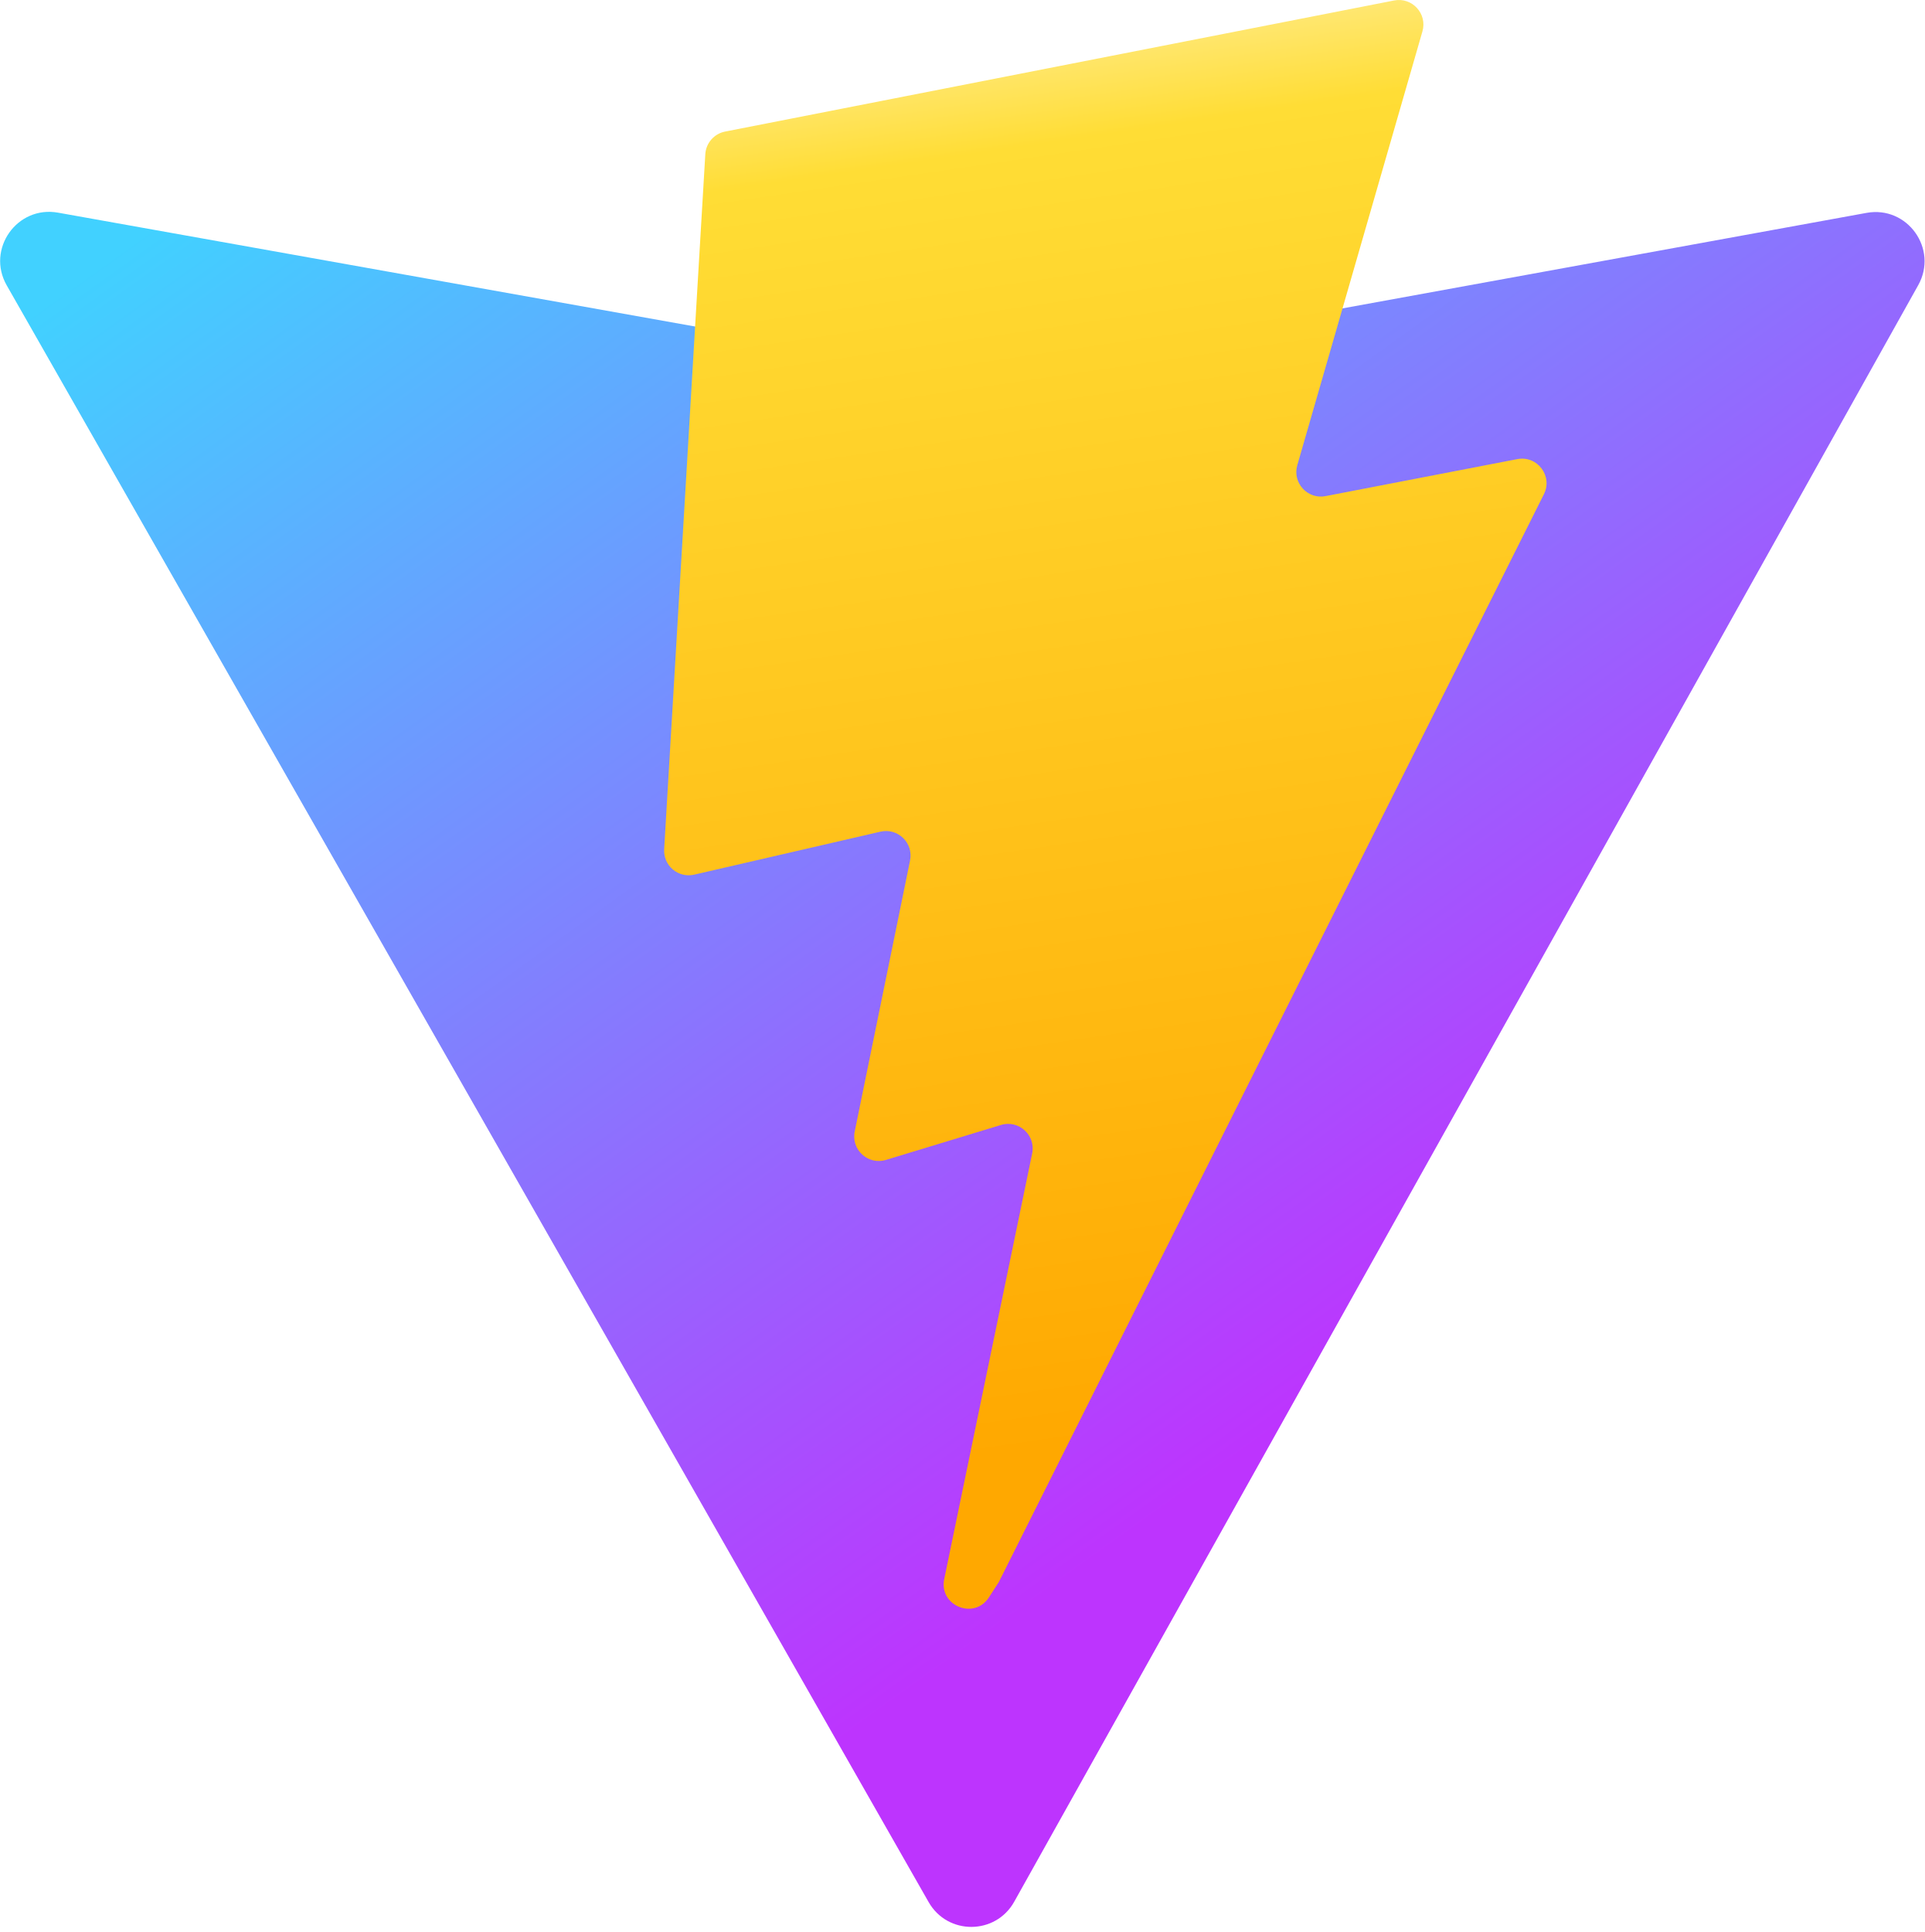
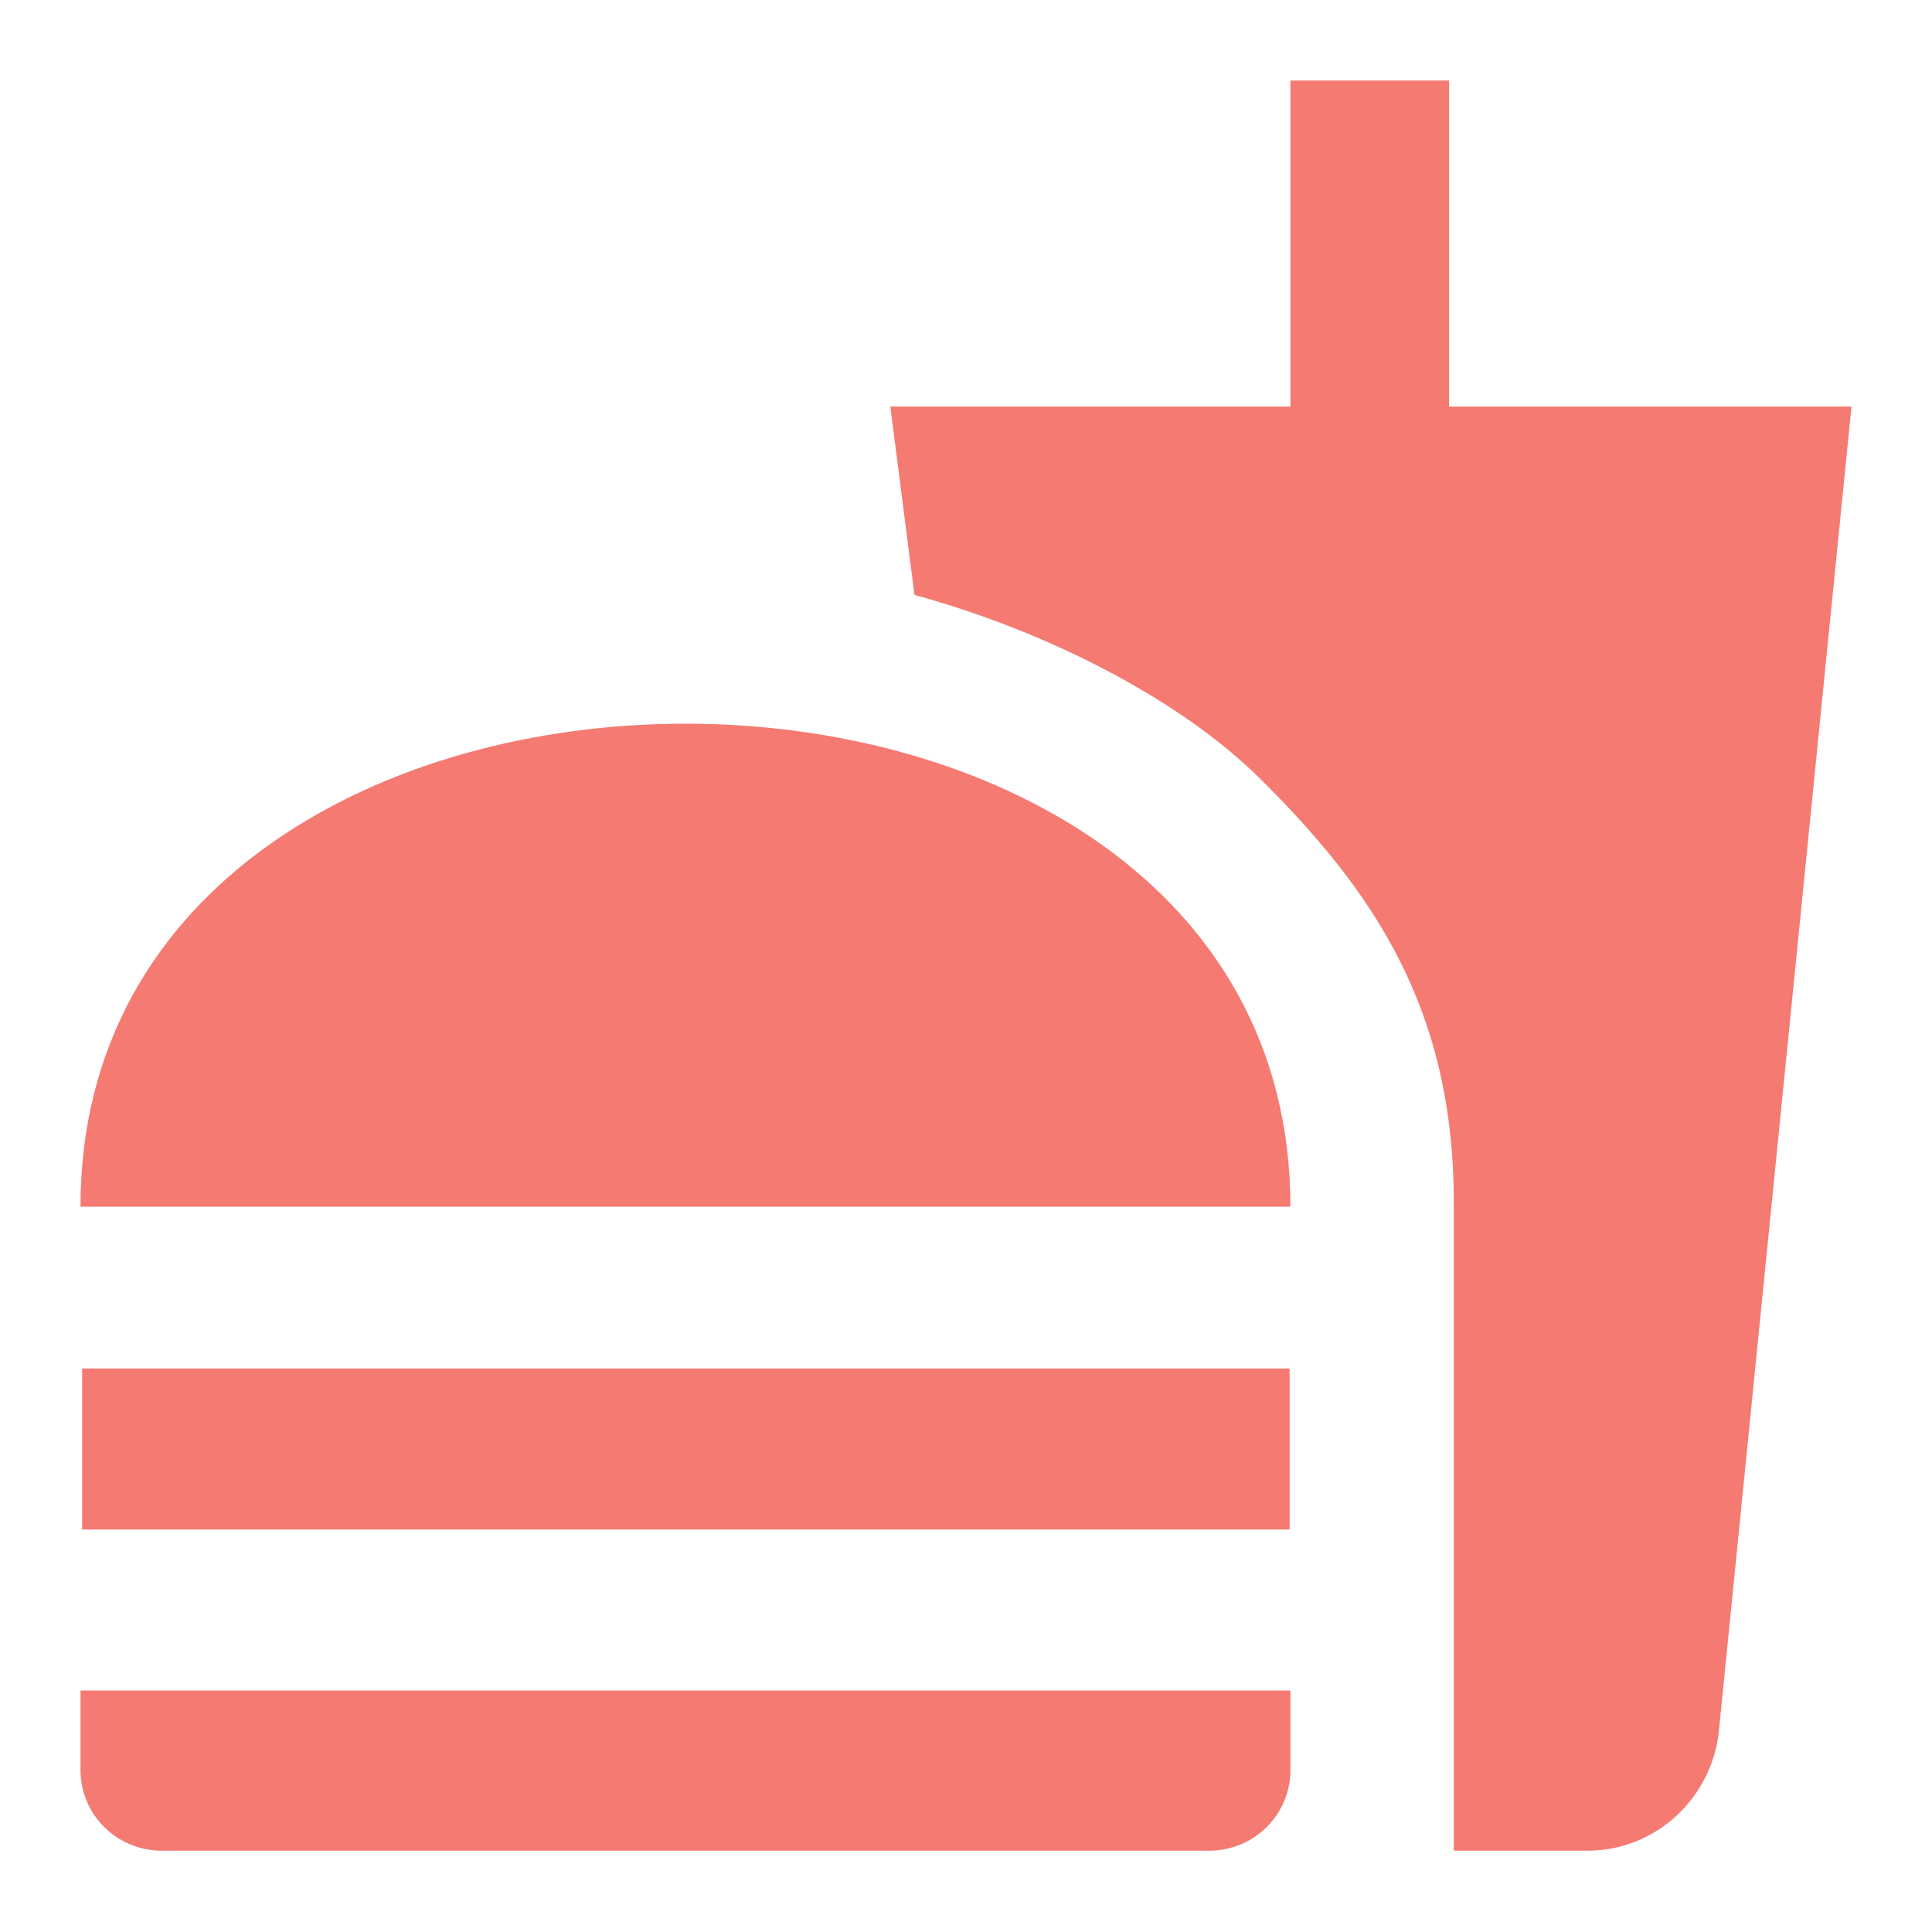
- <svg xmlns="http://www.w3.org/2000/svg" aria-hidden="true" role="img" class="iconify iconify--logos" width="31.88" height="32" preserveAspectRatio="xMidYMid meet" viewBox="0 0 256 257">
-   <defs>
-     <linearGradient id="IconifyId1813088fe1fbc01fb466" x1="-.828%" x2="57.636%" y1="7.652%" y2="78.411%">
-       <stop offset="0%" stop-color="#41D1FF" />
-       <stop offset="100%" stop-color="#BD34FE" />
-     </linearGradient>
-     <linearGradient id="IconifyId1813088fe1fbc01fb467" x1="43.376%" x2="50.316%" y1="2.242%" y2="89.03%">
-       <stop offset="0%" stop-color="#FFEA83" />
-       <stop offset="8.333%" stop-color="#FFDD35" />
-       <stop offset="100%" stop-color="#FFA800" />
-     </linearGradient>
-   </defs>
-   <path fill="url(#IconifyId1813088fe1fbc01fb466)" d="M255.153 37.938L134.897 252.976c-2.483 4.44-8.862 4.466-11.382.048L.875 37.958c-2.746-4.814 1.371-10.646 6.827-9.67l120.385 21.517a6.537 6.537 0 0 0 2.322-.004l117.867-21.483c5.438-.991 9.574 4.796 6.877 9.62Z" />
-   <path fill="url(#IconifyId1813088fe1fbc01fb467)" d="M185.432.063L96.44 17.501a3.268 3.268 0 0 0-2.634 3.014l-5.474 92.456a3.268 3.268 0 0 0 3.997 3.378l24.777-5.718c2.318-.535 4.413 1.507 3.936 3.838l-7.361 36.047c-.495 2.426 1.782 4.5 4.151 3.78l15.304-4.649c2.372-.72 4.652 1.36 4.15 3.788l-11.698 56.621c-.732 3.542 3.979 5.473 5.943 2.437l1.313-2.028l72.516-144.72c1.215-2.423-.88-5.186-3.54-4.672l-25.505 4.922c-2.396.462-4.435-1.77-3.759-4.114l16.646-57.705c.677-2.35-1.37-4.583-3.769-4.113Z" />
+ <svg xmlns="http://www.w3.org/2000/svg" stroke="currentColor" fill="#F47A72" stroke-width="0" viewBox="0 0 24 24" class="mr-3" height="1em" width="1em">
+   <path fill="none" d="M0 0h24v24H0z" />
+   <path d="M18.06 22.99h1.66c.84 0 1.53-.64 1.63-1.46L23 5.05h-5V1h-1.97v4.05h-4.97l.3 2.34c1.71.47 3.31 1.32 4.27 2.26 1.44 1.42 2.43 2.89 2.43 5.29v8.05zM1 21.99V21h15.03v.99c0 .55-.45 1-1.01 1H2.01c-.56 0-1.01-.45-1.01-1zm15.03-7c0-8-15.03-8-15.03 0h15.03zM1.02 17h15v2h-15z" />
</svg>
